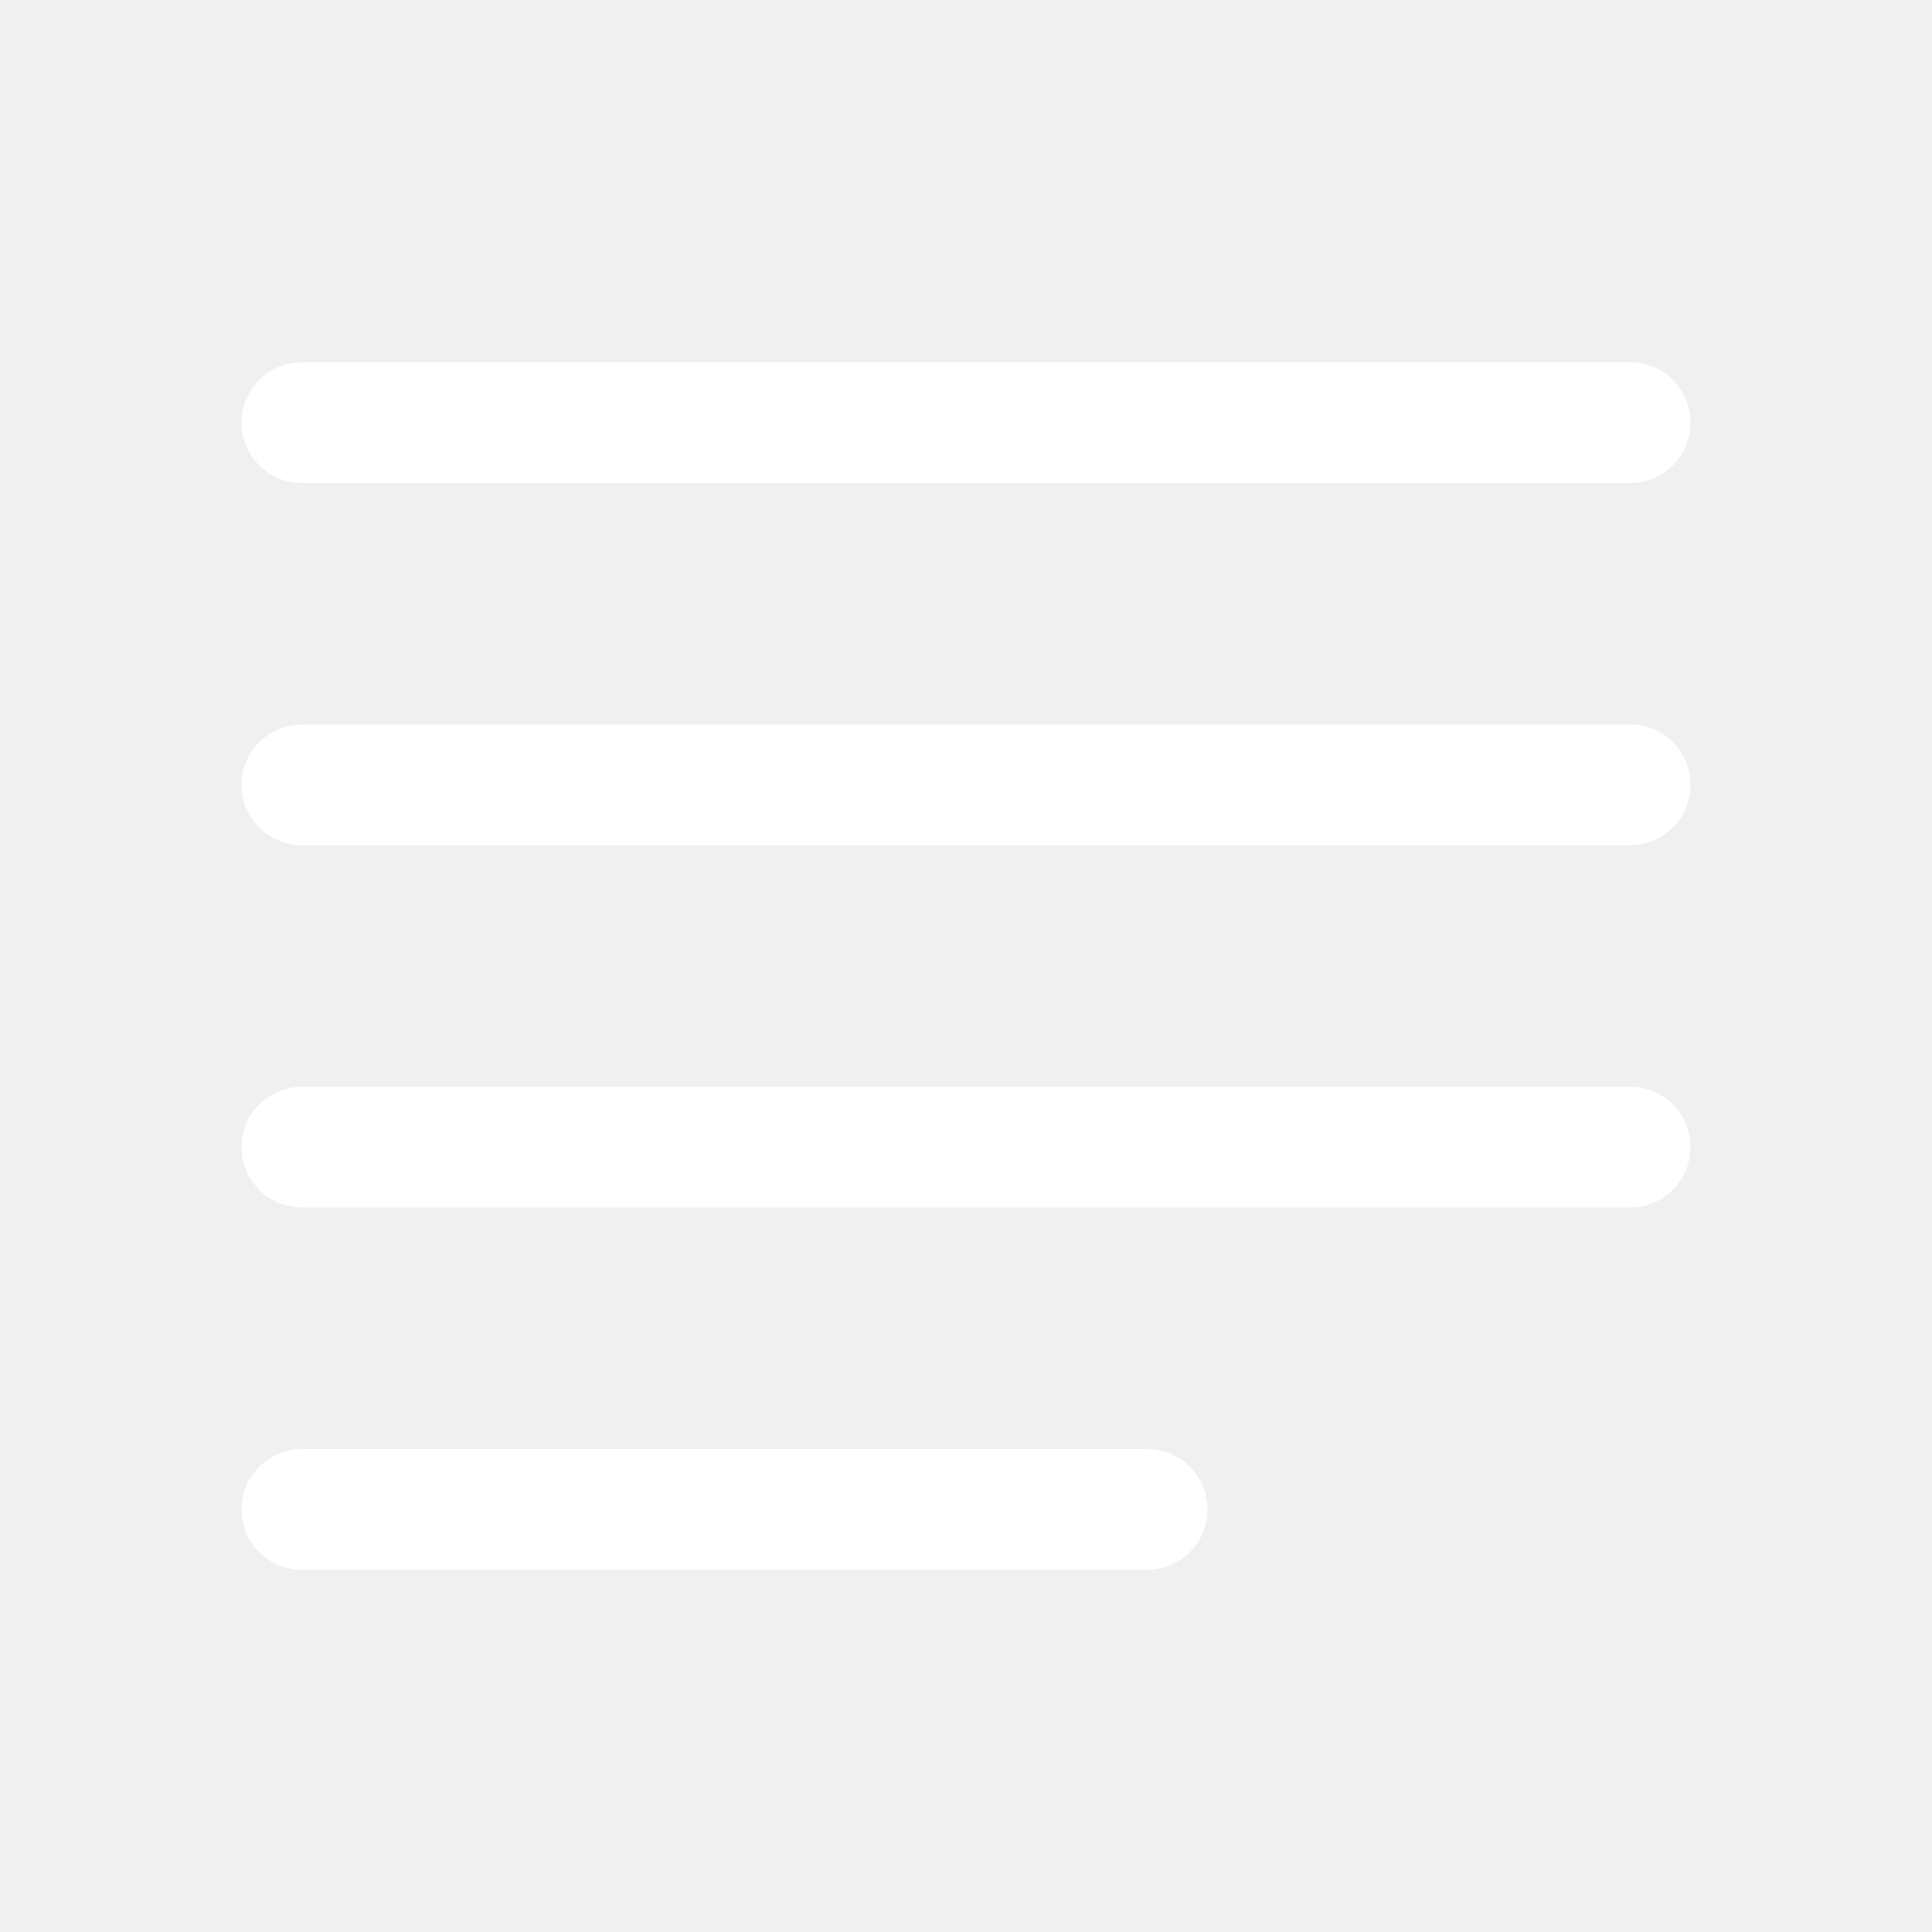
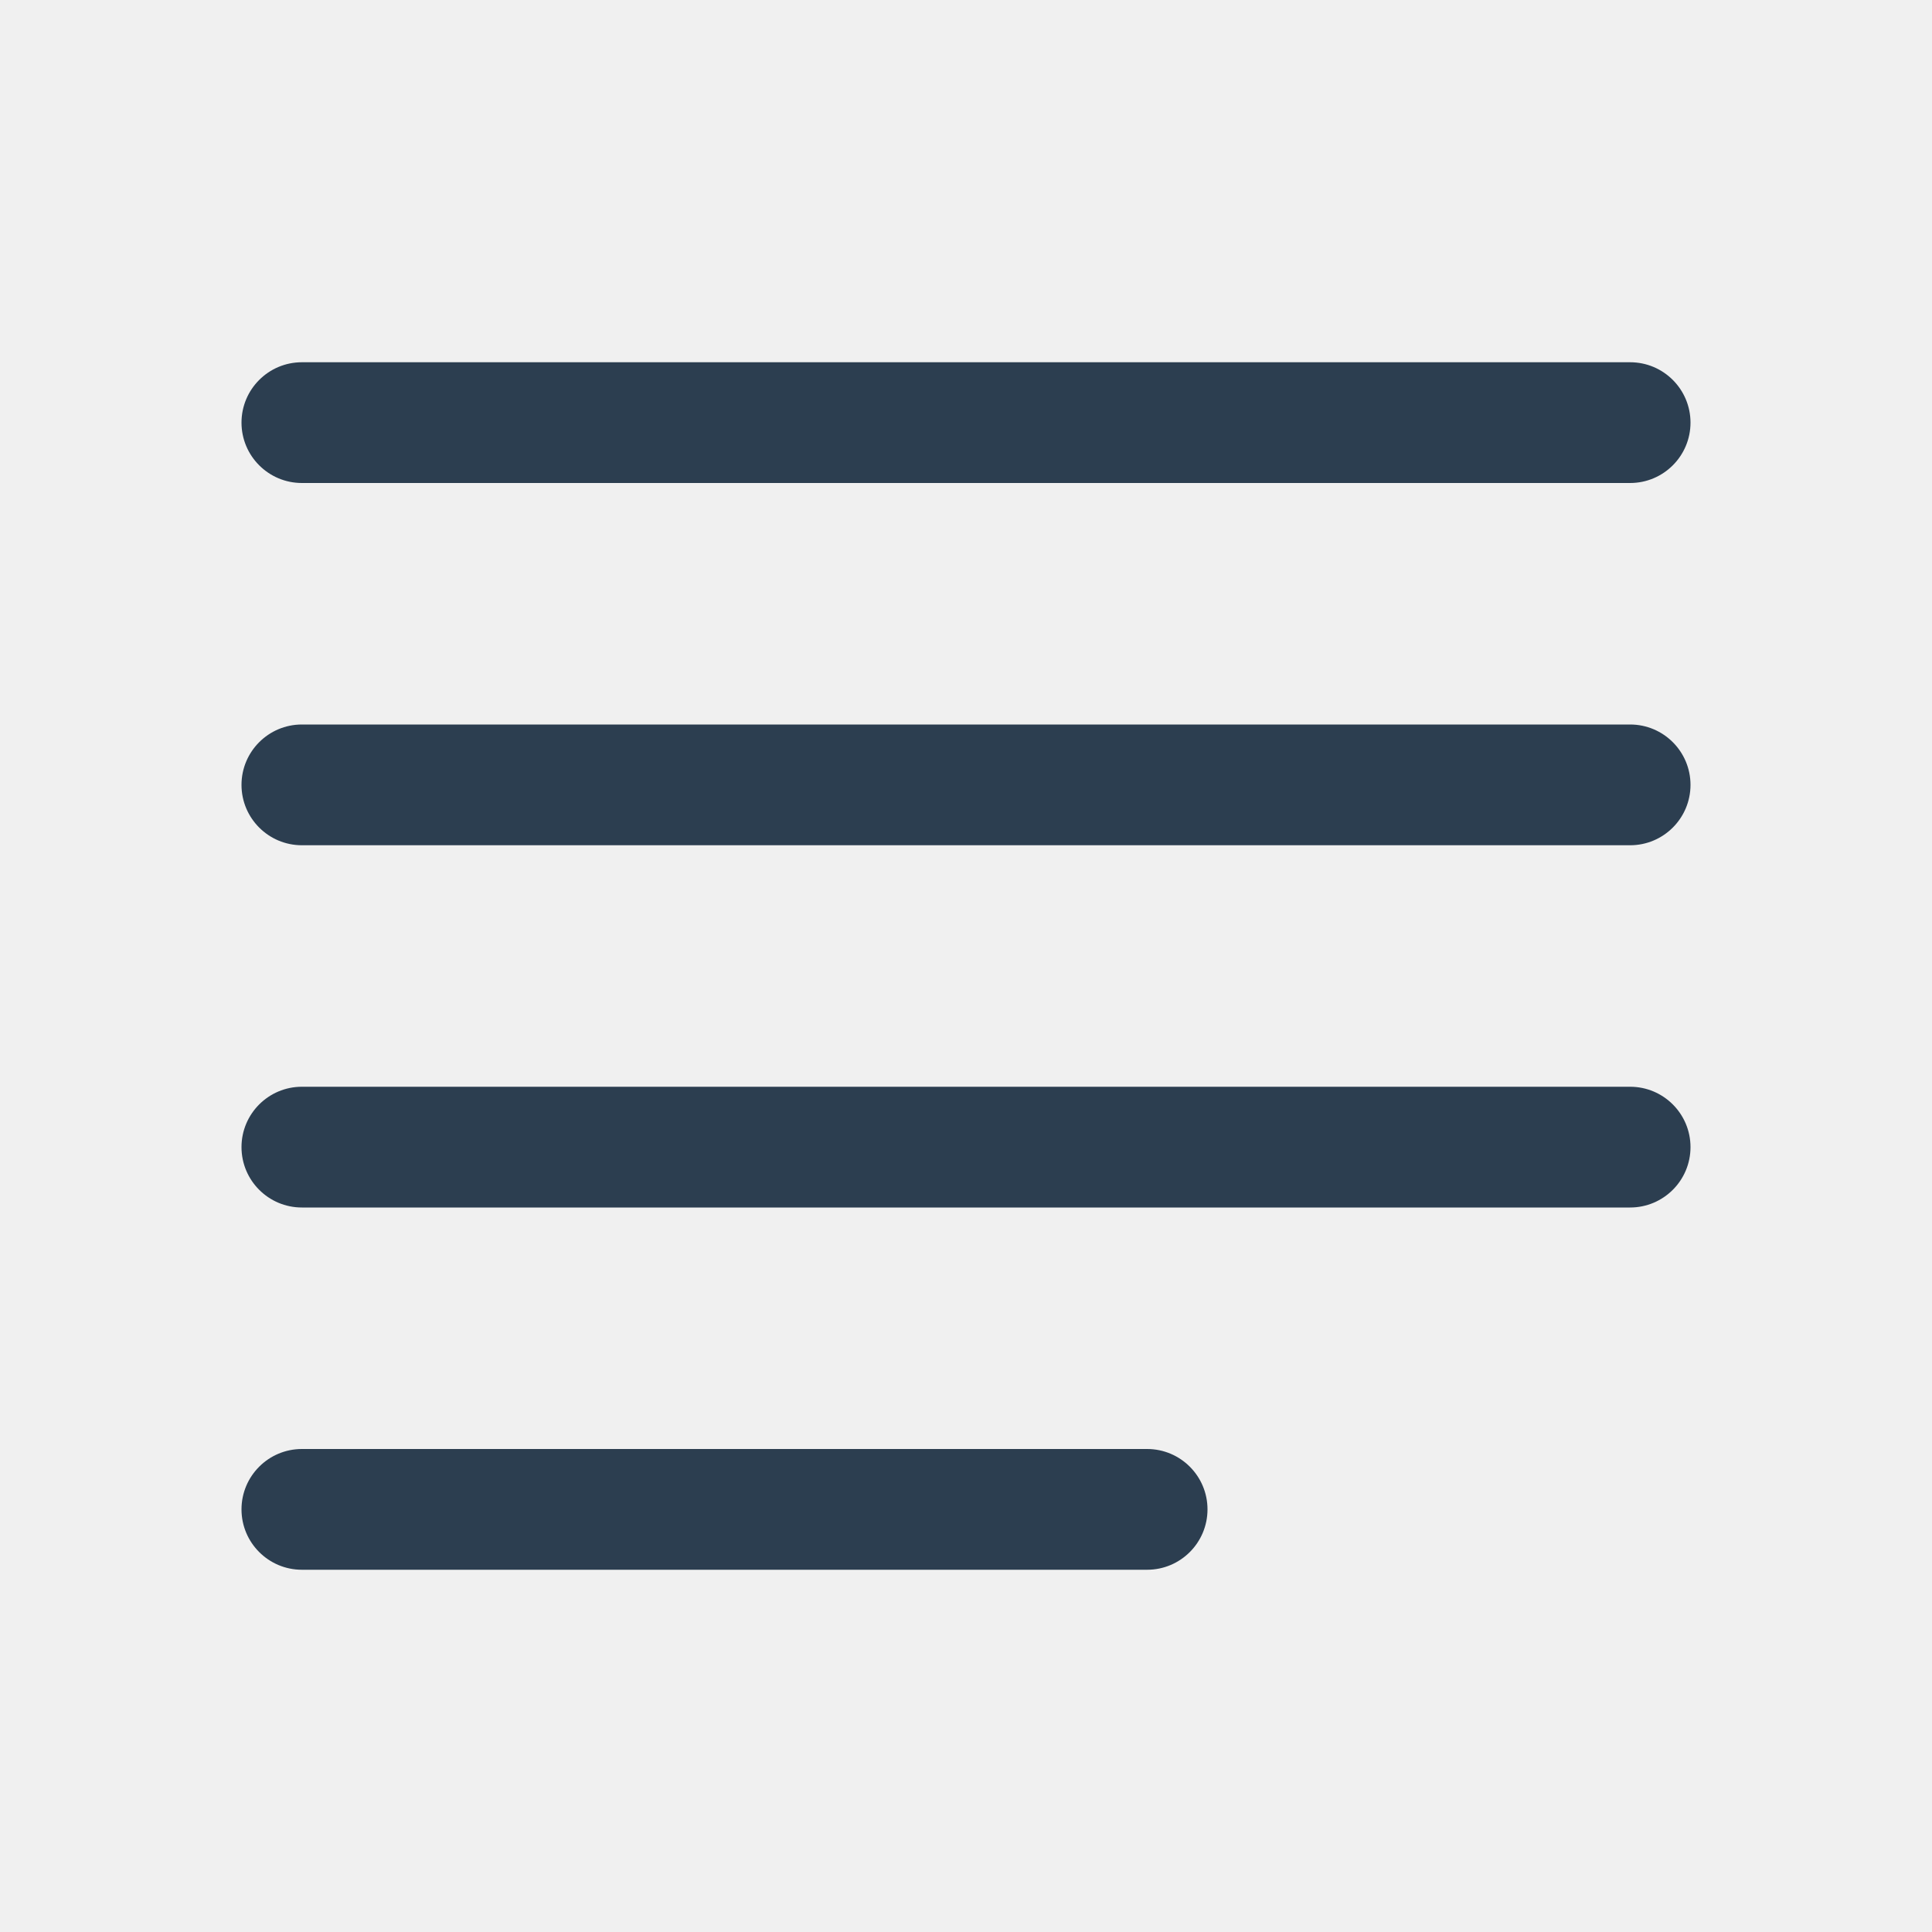
<svg xmlns="http://www.w3.org/2000/svg" width="16" height="16" viewBox="0 0 16 16" fill="none">
-   <path fill-rule="evenodd" clip-rule="evenodd" d="M2 12.5C2 12.224 2.224 12 2.5 12H9.5C9.776 12 10 12.224 10 12.5C10 12.776 9.776 13 9.5 13H2.5C2.224 13 2 12.776 2 12.5Z" fill="white" />
-   <path fill-rule="evenodd" clip-rule="evenodd" d="M2 9.5C2 9.224 2.224 9 2.5 9H13.5C13.776 9 14 9.224 14 9.5C14 9.776 13.776 10 13.5 10H2.5C2.224 10 2 9.776 2 9.5Z" fill="white" />
-   <path fill-rule="evenodd" clip-rule="evenodd" d="M2 6.5C2 6.224 2.224 6 2.5 6H13.5C13.776 6 14 6.224 14 6.5C14 6.776 13.776 7 13.5 7H2.5C2.224 7 2 6.776 2 6.5Z" fill="white" />
-   <path fill-rule="evenodd" clip-rule="evenodd" d="M2 3.5C2 3.224 2.224 3 2.5 3H13.5C13.776 3 14 3.224 14 3.5C14 3.776 13.776 4 13.5 4H2.5C2.224 4 2 3.776 2 3.5Z" fill="white" />
+   <path fill-rule="evenodd" clip-rule="evenodd" d="M2 12.5C2 12.224 2.224 12 2.5 12H9.5C9.776 12 10 12.224 10 12.5C10 12.776 9.776 13 9.5 13H2.5C2.224 13 2 12.776 2 12.5Z" fill="#2C3E50" />
+   <path fill-rule="evenodd" clip-rule="evenodd" d="M2 9.5C2 9.224 2.224 9 2.5 9H13.5C13.776 9 14 9.224 14 9.5C14 9.776 13.776 10 13.5 10H2.5C2.224 10 2 9.776 2 9.5Z" fill="#2C3E50" />
+   <path fill-rule="evenodd" clip-rule="evenodd" d="M2 6.5C2 6.224 2.224 6 2.5 6H13.5C13.776 6 14 6.224 14 6.5C14 6.776 13.776 7 13.5 7H2.5C2.224 7 2 6.776 2 6.5Z" fill="#2C3E50" />
+   <path fill-rule="evenodd" clip-rule="evenodd" d="M2 3.5C2 3.224 2.224 3 2.5 3H13.5C13.776 3 14 3.224 14 3.5C14 3.776 13.776 4 13.5 4H2.5C2.224 4 2 3.776 2 3.5Z" fill="#2C3E50" />
</svg>
